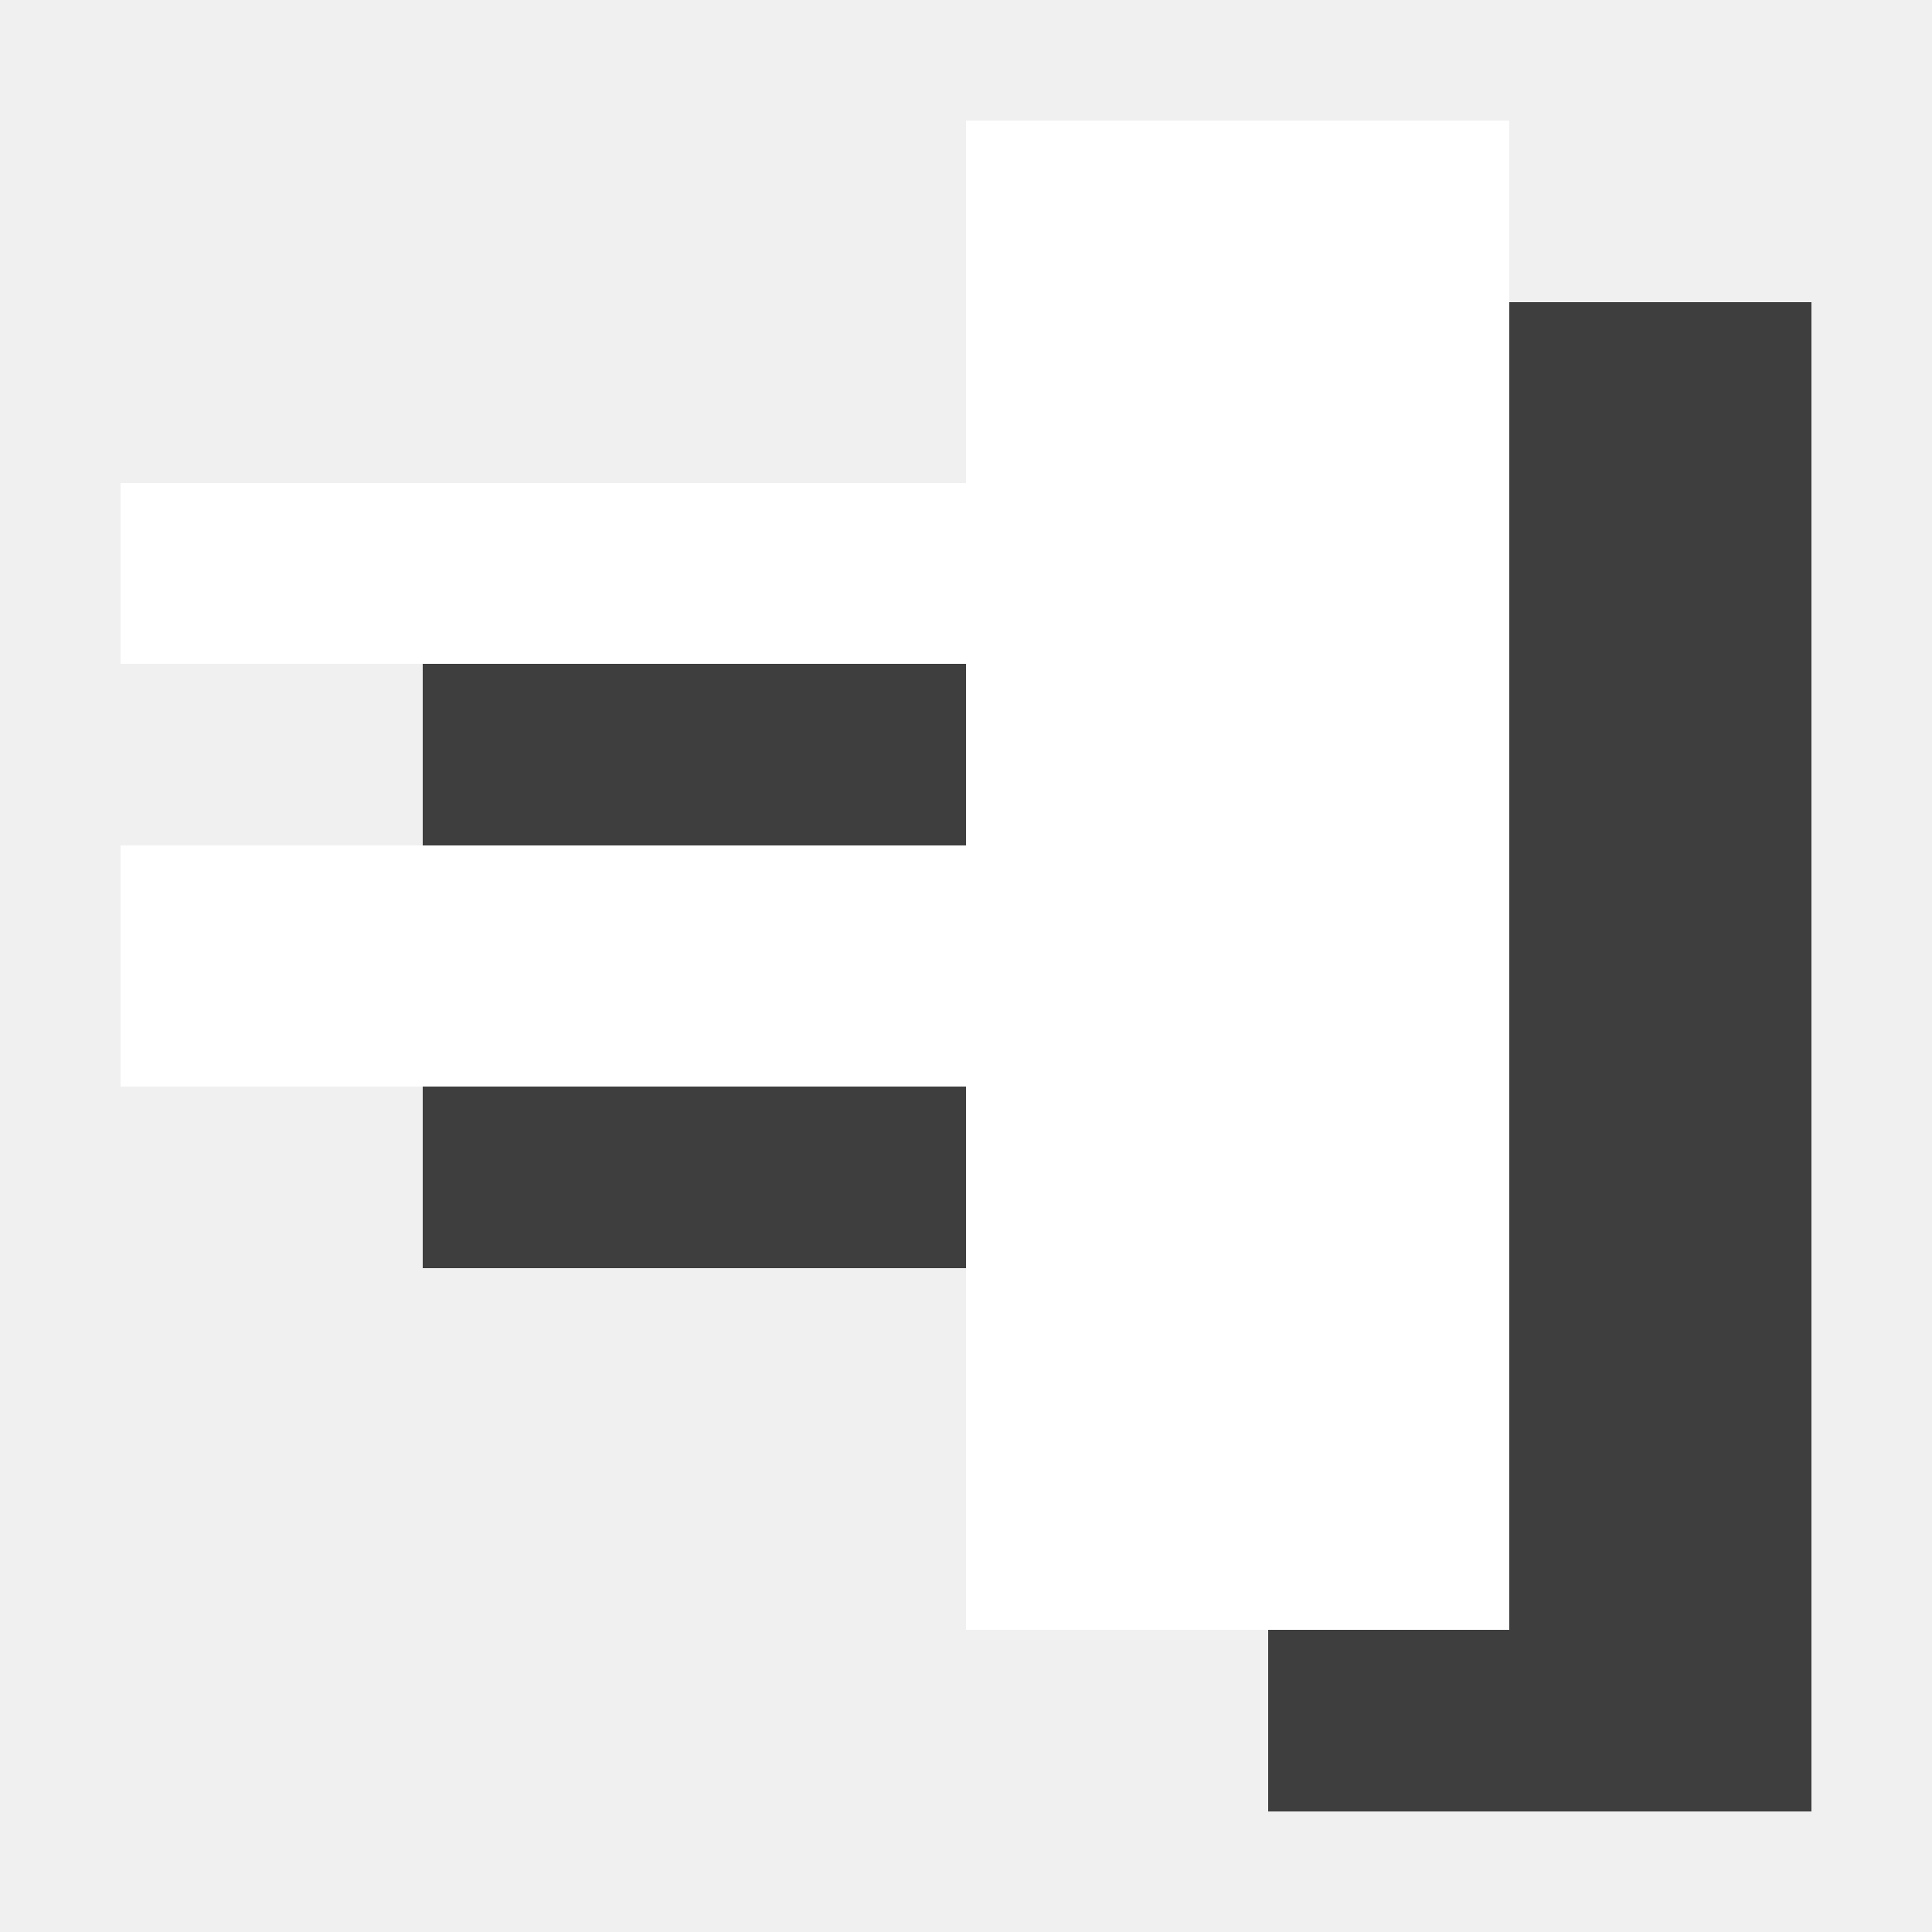
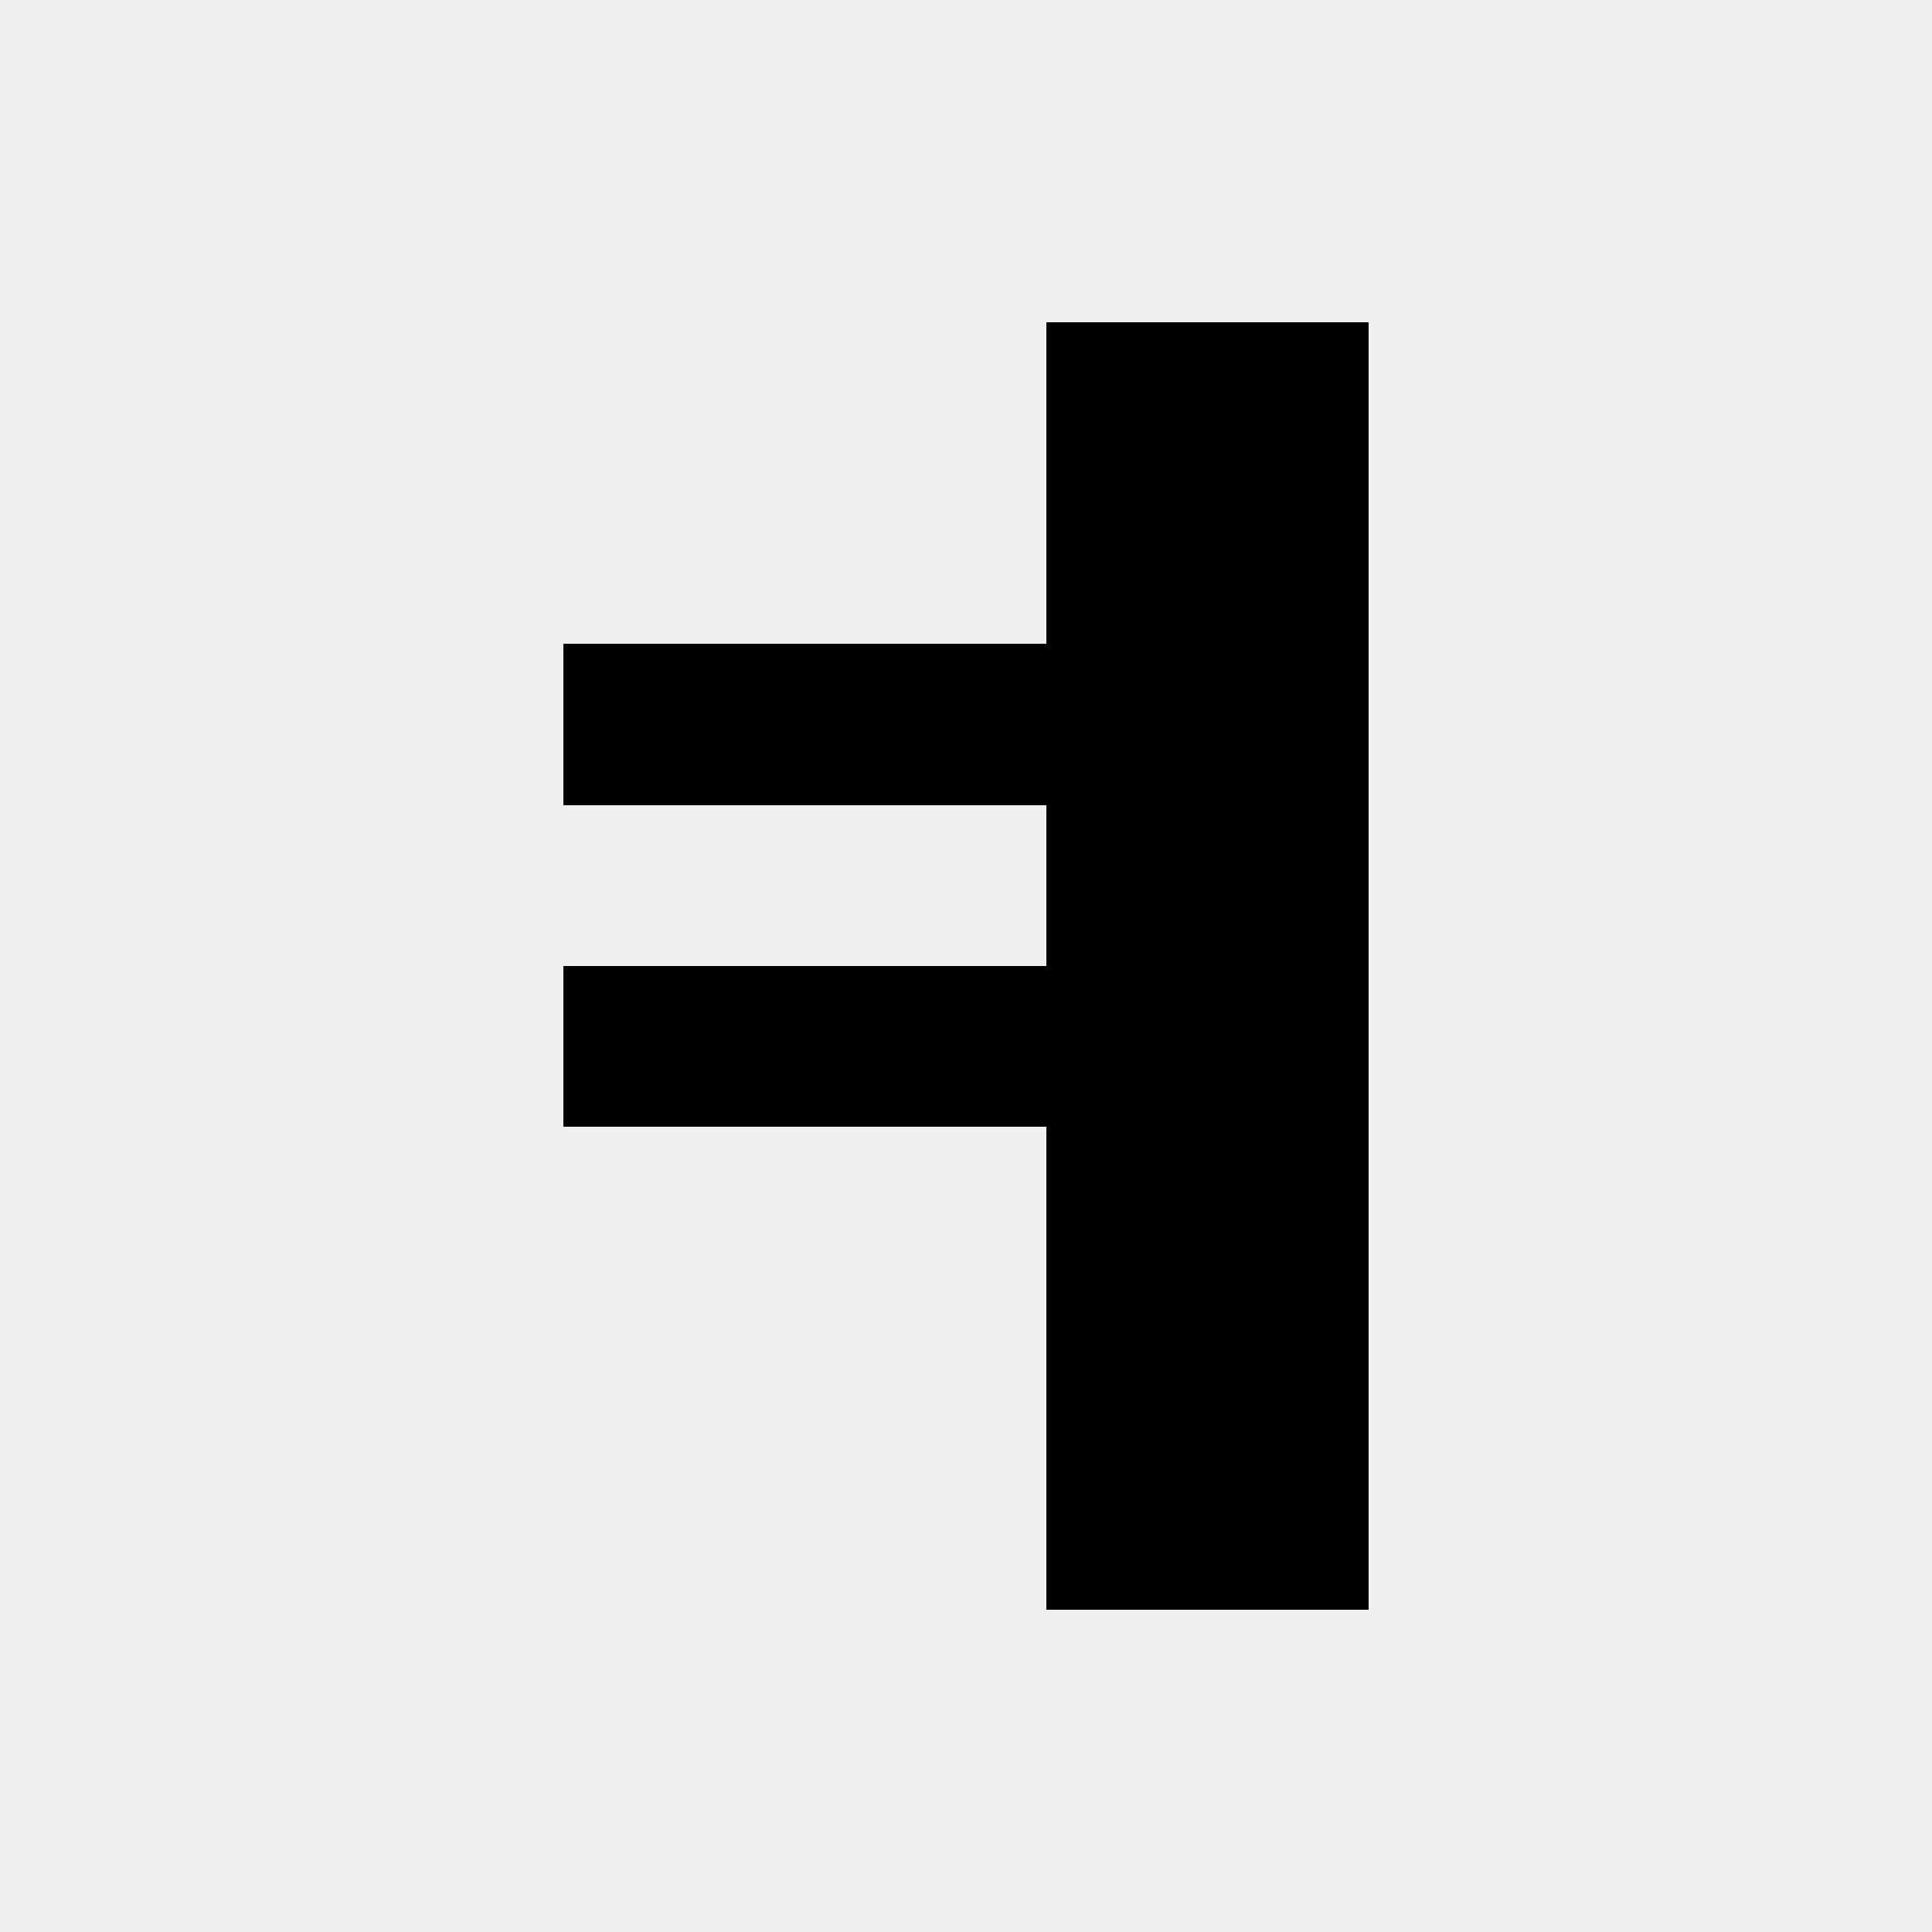
- <svg xmlns="http://www.w3.org/2000/svg" viewBox="0 0 32 32" shape-rendering="crispEdges">
-   <path fill="#ffffff" d="M16,2h9v1h-9zM16,3h9v1h-9zM16,4h9v1h-9zM16,5h9v1h-9zM16,6h9v1h-9zM16,7h9v1h-9zM2,8h23v1h-23zM2,9h23v1h-23zM2,10h23v1h-23zM16,11h9v1h-9zM16,12h9v1h-9zM16,13h9v1h-9zM2,14h23v1h-23zM2,15h23v1h-23zM2,16h23v1h-23zM2,17h23v1h-23zM16,18h9v1h-9zM16,19h9v1h-9zM16,20h9v1h-9zM16,21h9v1h-9zM16,22h9v1h-9zM16,23h9v1h-9zM16,24h9v1h-9zM16,25h9v1h-9zM16,26h9v1h-9z" />
-   <path fill="#3e3e3e" d="M25,5h5v1h-5zM25,6h5v1h-5zM25,7h5v1h-5zM25,8h5v1h-5zM25,9h5v1h-5zM25,10h5v1h-5zM7,11h9v1h-9zM25,11h5v1h-5zM7,12h9v1h-9zM25,12h5v1h-5zM7,13h9v1h-9zM25,13h5v1h-5zM25,14h5v1h-5zM25,15h5v1h-5zM25,16h5v1h-5zM25,17h5v1h-5zM7,18h9v1h-9zM25,18h5v1h-5zM7,19h9v1h-9zM25,19h5v1h-5zM7,20h9v1h-9zM25,20h5v1h-5zM25,21h5v1h-5zM25,22h5v1h-5zM25,23h5v1h-5zM25,24h5v1h-5zM25,25h5v1h-5zM25,26h5v1h-5zM21,27h9v1h-9zM21,28h9v1h-9zM21,29h9v1h-9z" />
+ <svg xmlns="http://www.w3.org/2000/svg" viewBox="0 0 24 24" width="24" height="24" shape-rendering="crispEdges">
+   <path fill="currentColor" d="M13 4h4v2H13z M13 6h4v2H13z M7 8h10v2H7z M13 10h4v2H13z M7 12h10v2H7z M13 14h4v2H13z M13 16h4v2H13z M13 18h4v2H13z" />
</svg>
